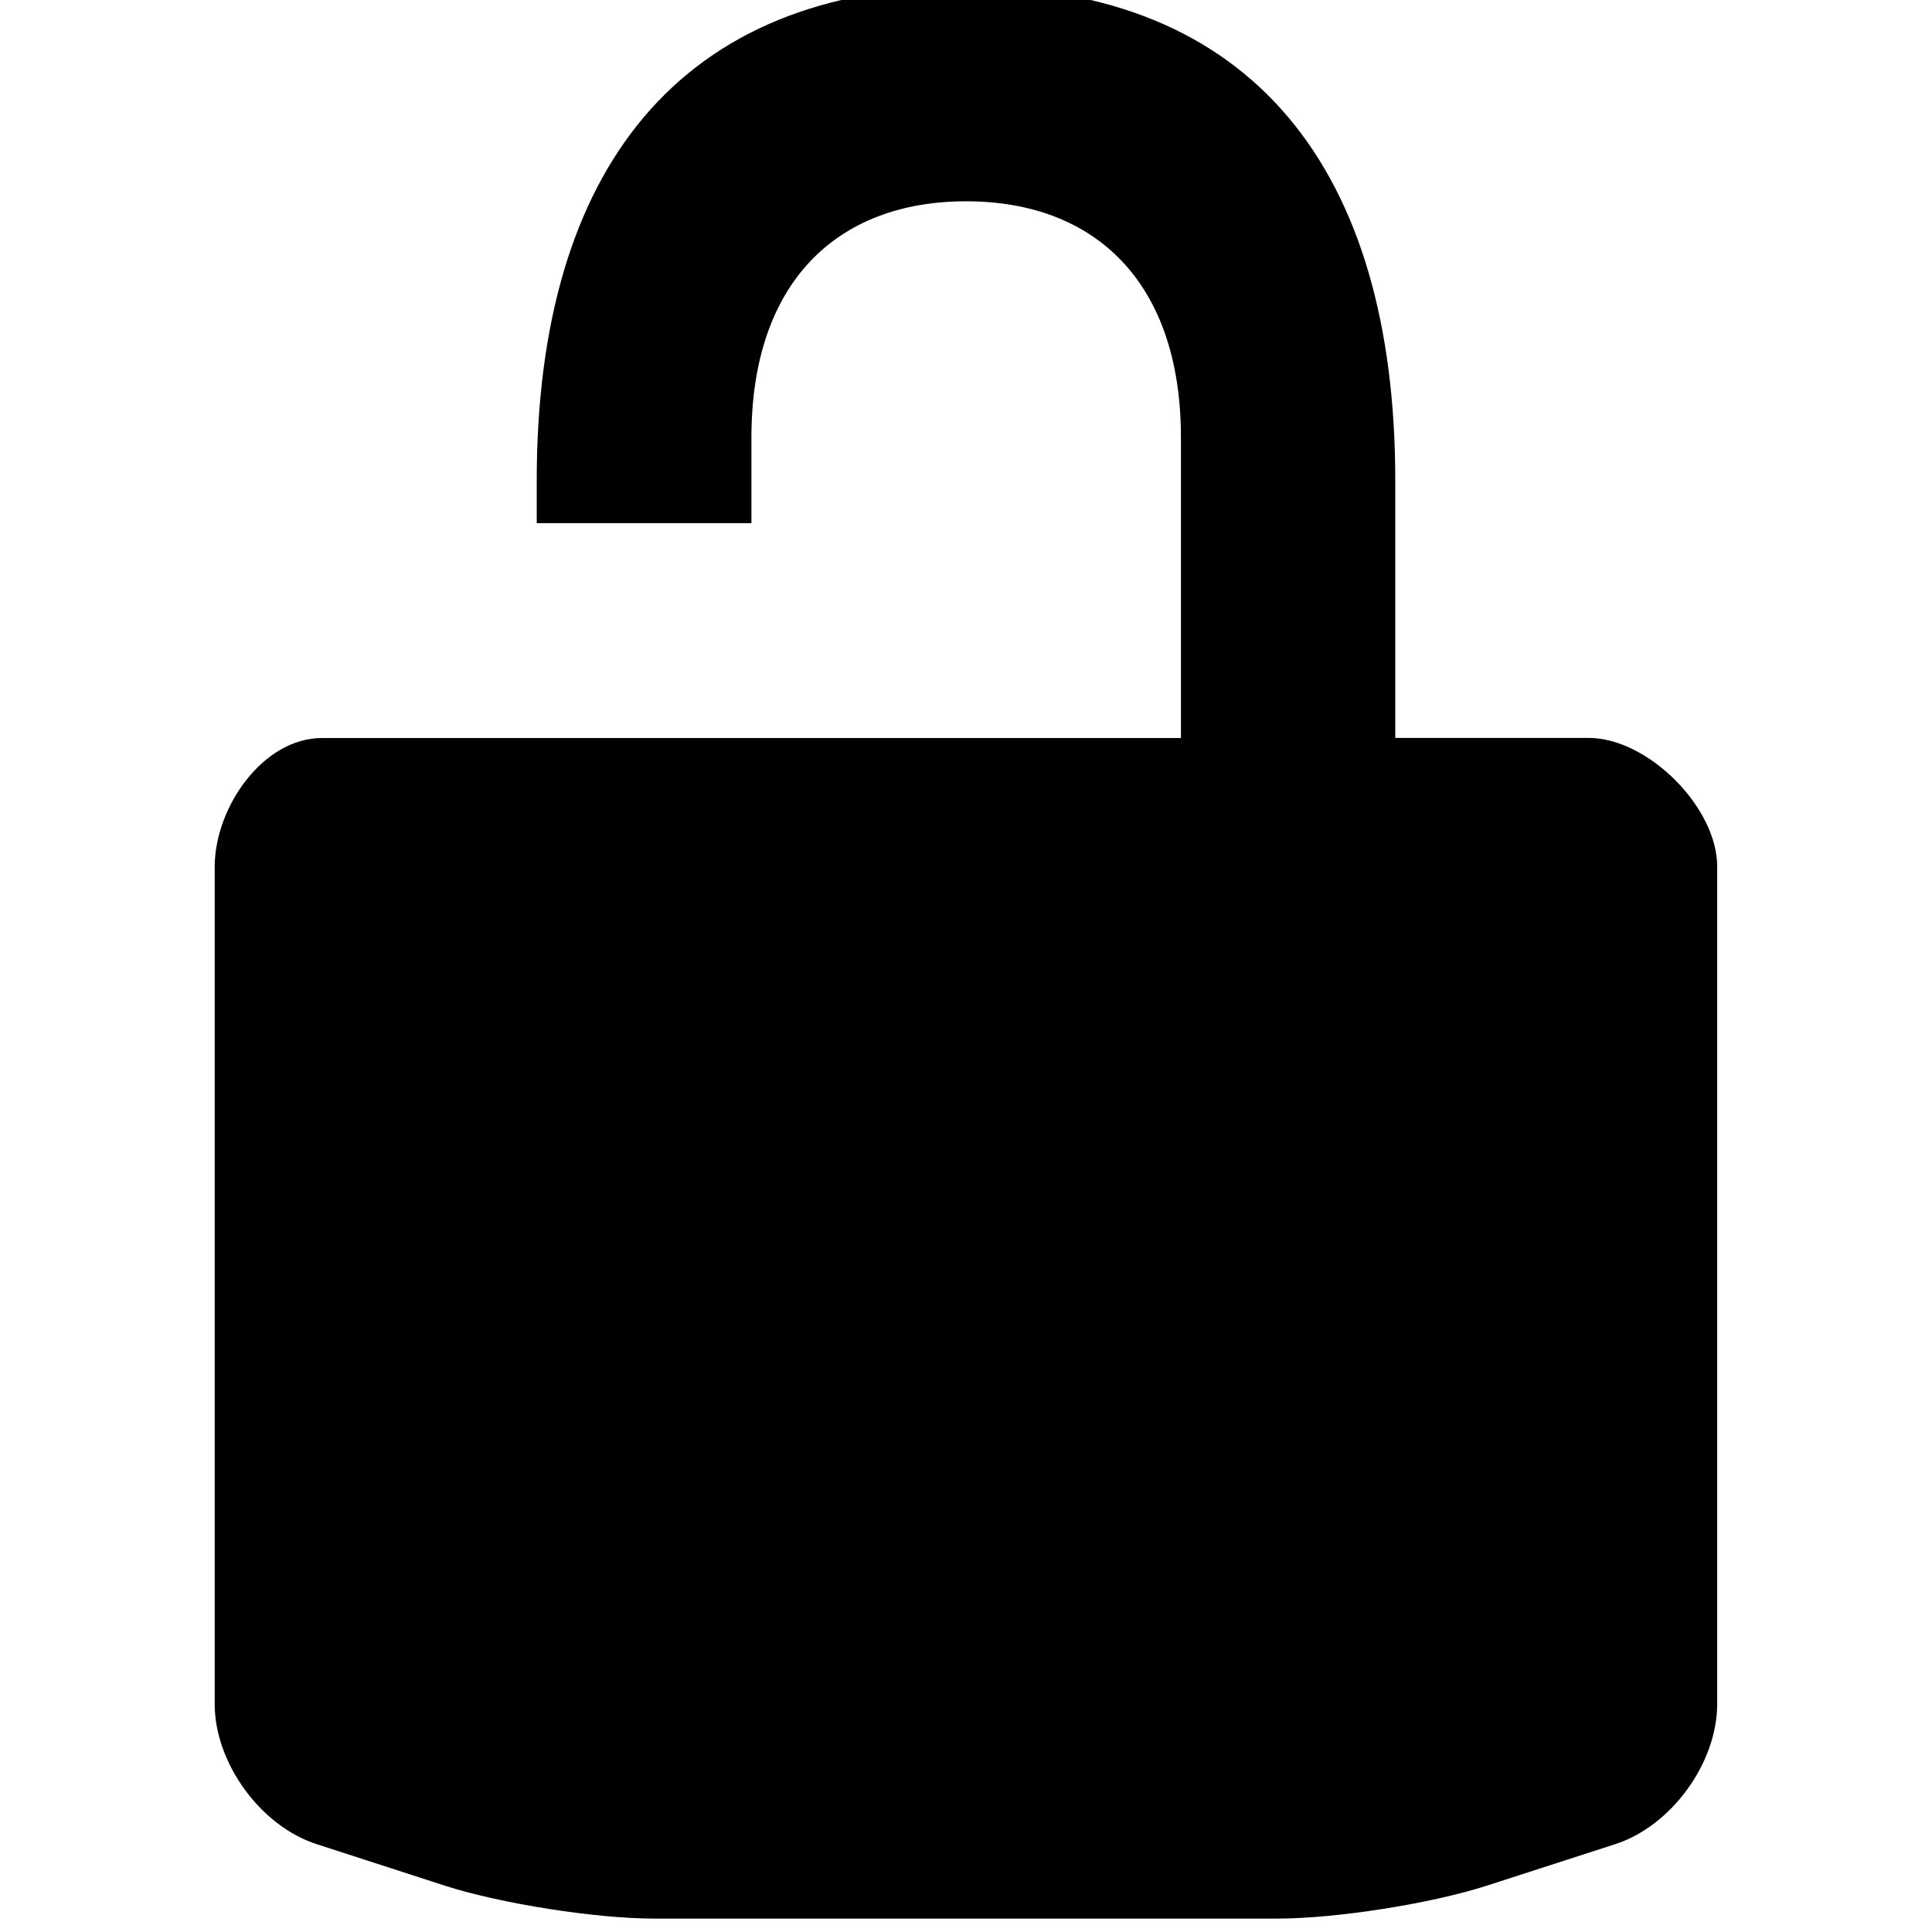
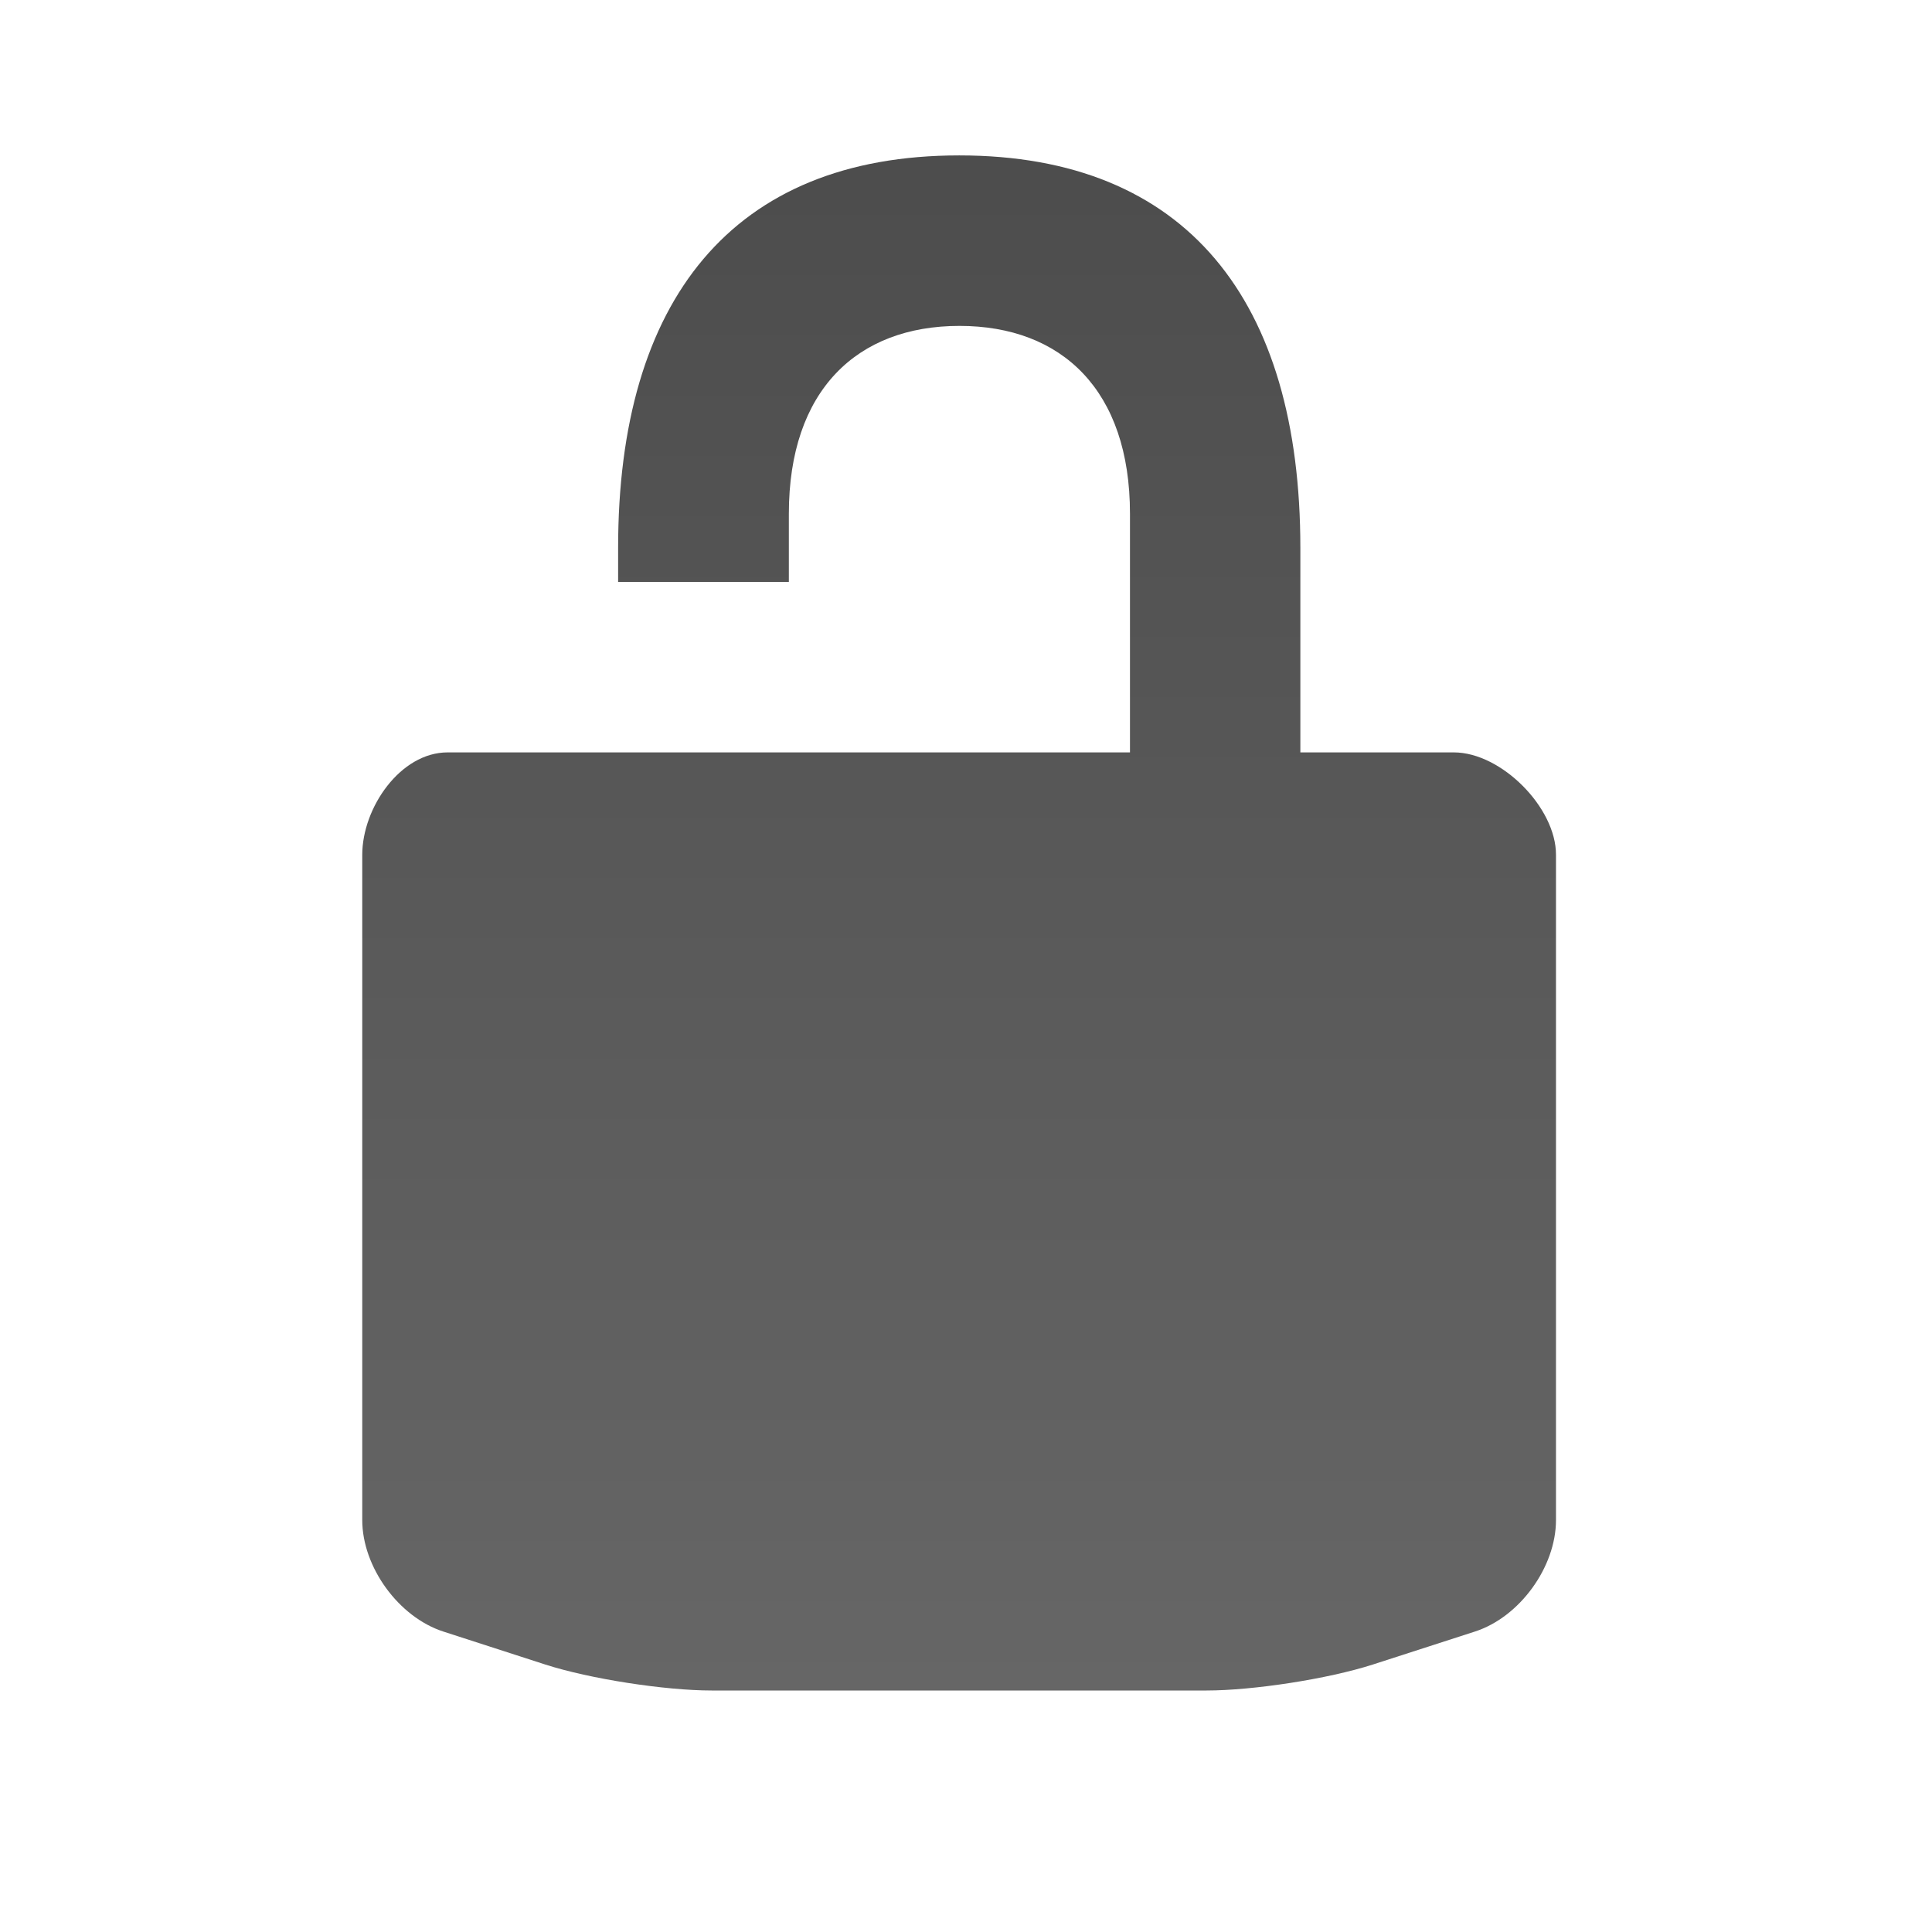
<svg xmlns="http://www.w3.org/2000/svg" version="1.1" id="Layer_1" x="0px" y="0px" width="16px" height="16px" viewBox="0 0 16 16" enable-background="new 0 0 16 16" xml:space="preserve">
  <g>
-     <path d="M13.156,6.111h-1.601V3.978c0-2.576-1.186-4.089-3.555-4.089S4.445,1.402,4.445,3.978v0.355h1.778V3.623   c0-1.284,0.708-1.956,1.778-1.956c1.069,0,1.779,0.671,1.779,1.956v2.489H2.667c-0.491,0-0.889,0.576-0.889,1.067v6.933   c0,0.489,0.381,1.012,0.846,1.161l1.062,0.344c0.465,0.149,1.247,0.272,1.735,0.272h5.156c0.488,0,1.27-0.123,1.734-0.272   l1.064-0.344c0.465-0.149,0.846-0.672,0.846-1.161V7.178C14.223,6.687,13.647,6.111,13.156,6.111z" />
+     <linearGradient id="SVGID_1_" gradientUnits="userSpaceOnUse" x1="305.941" y1="-371.287" x2="305.941" y2="-384" gradientTransform="matrix(1 0 0 -1 -298 -370)">
+       <stop offset="0" style="stop-color:#000000;stop-opacity:0.7" />
+       <stop offset="1" style="stop-color:#000000;stop-opacity:0.6" />
+     </linearGradient>
+     <path fill="url(#SVGID_1_)" d="M12.04,6.231h-1.271V4.536c0-2.046-0.941-3.249-2.825-3.249c-1.882,0-2.825,1.203-2.825,3.249v0.283   h1.414V4.254c0-1.02,0.563-1.555,1.413-1.555c0.848,0,1.412,0.533,1.412,1.555v1.977H3.707C3.316,6.231,3,6.689,3,7.08v5.508   c0,0.391,0.303,0.805,0.672,0.924l0.844,0.273C4.885,13.904,5.507,14,5.894,14h4.098c0.386,0,1.008-0.096,1.377-0.215l0.845-0.273   c0.37-0.119,0.672-0.533,0.672-0.924V7.079C12.887,6.688,12.433,6.231,12.04,6.231z" />
  </g>
</svg>
